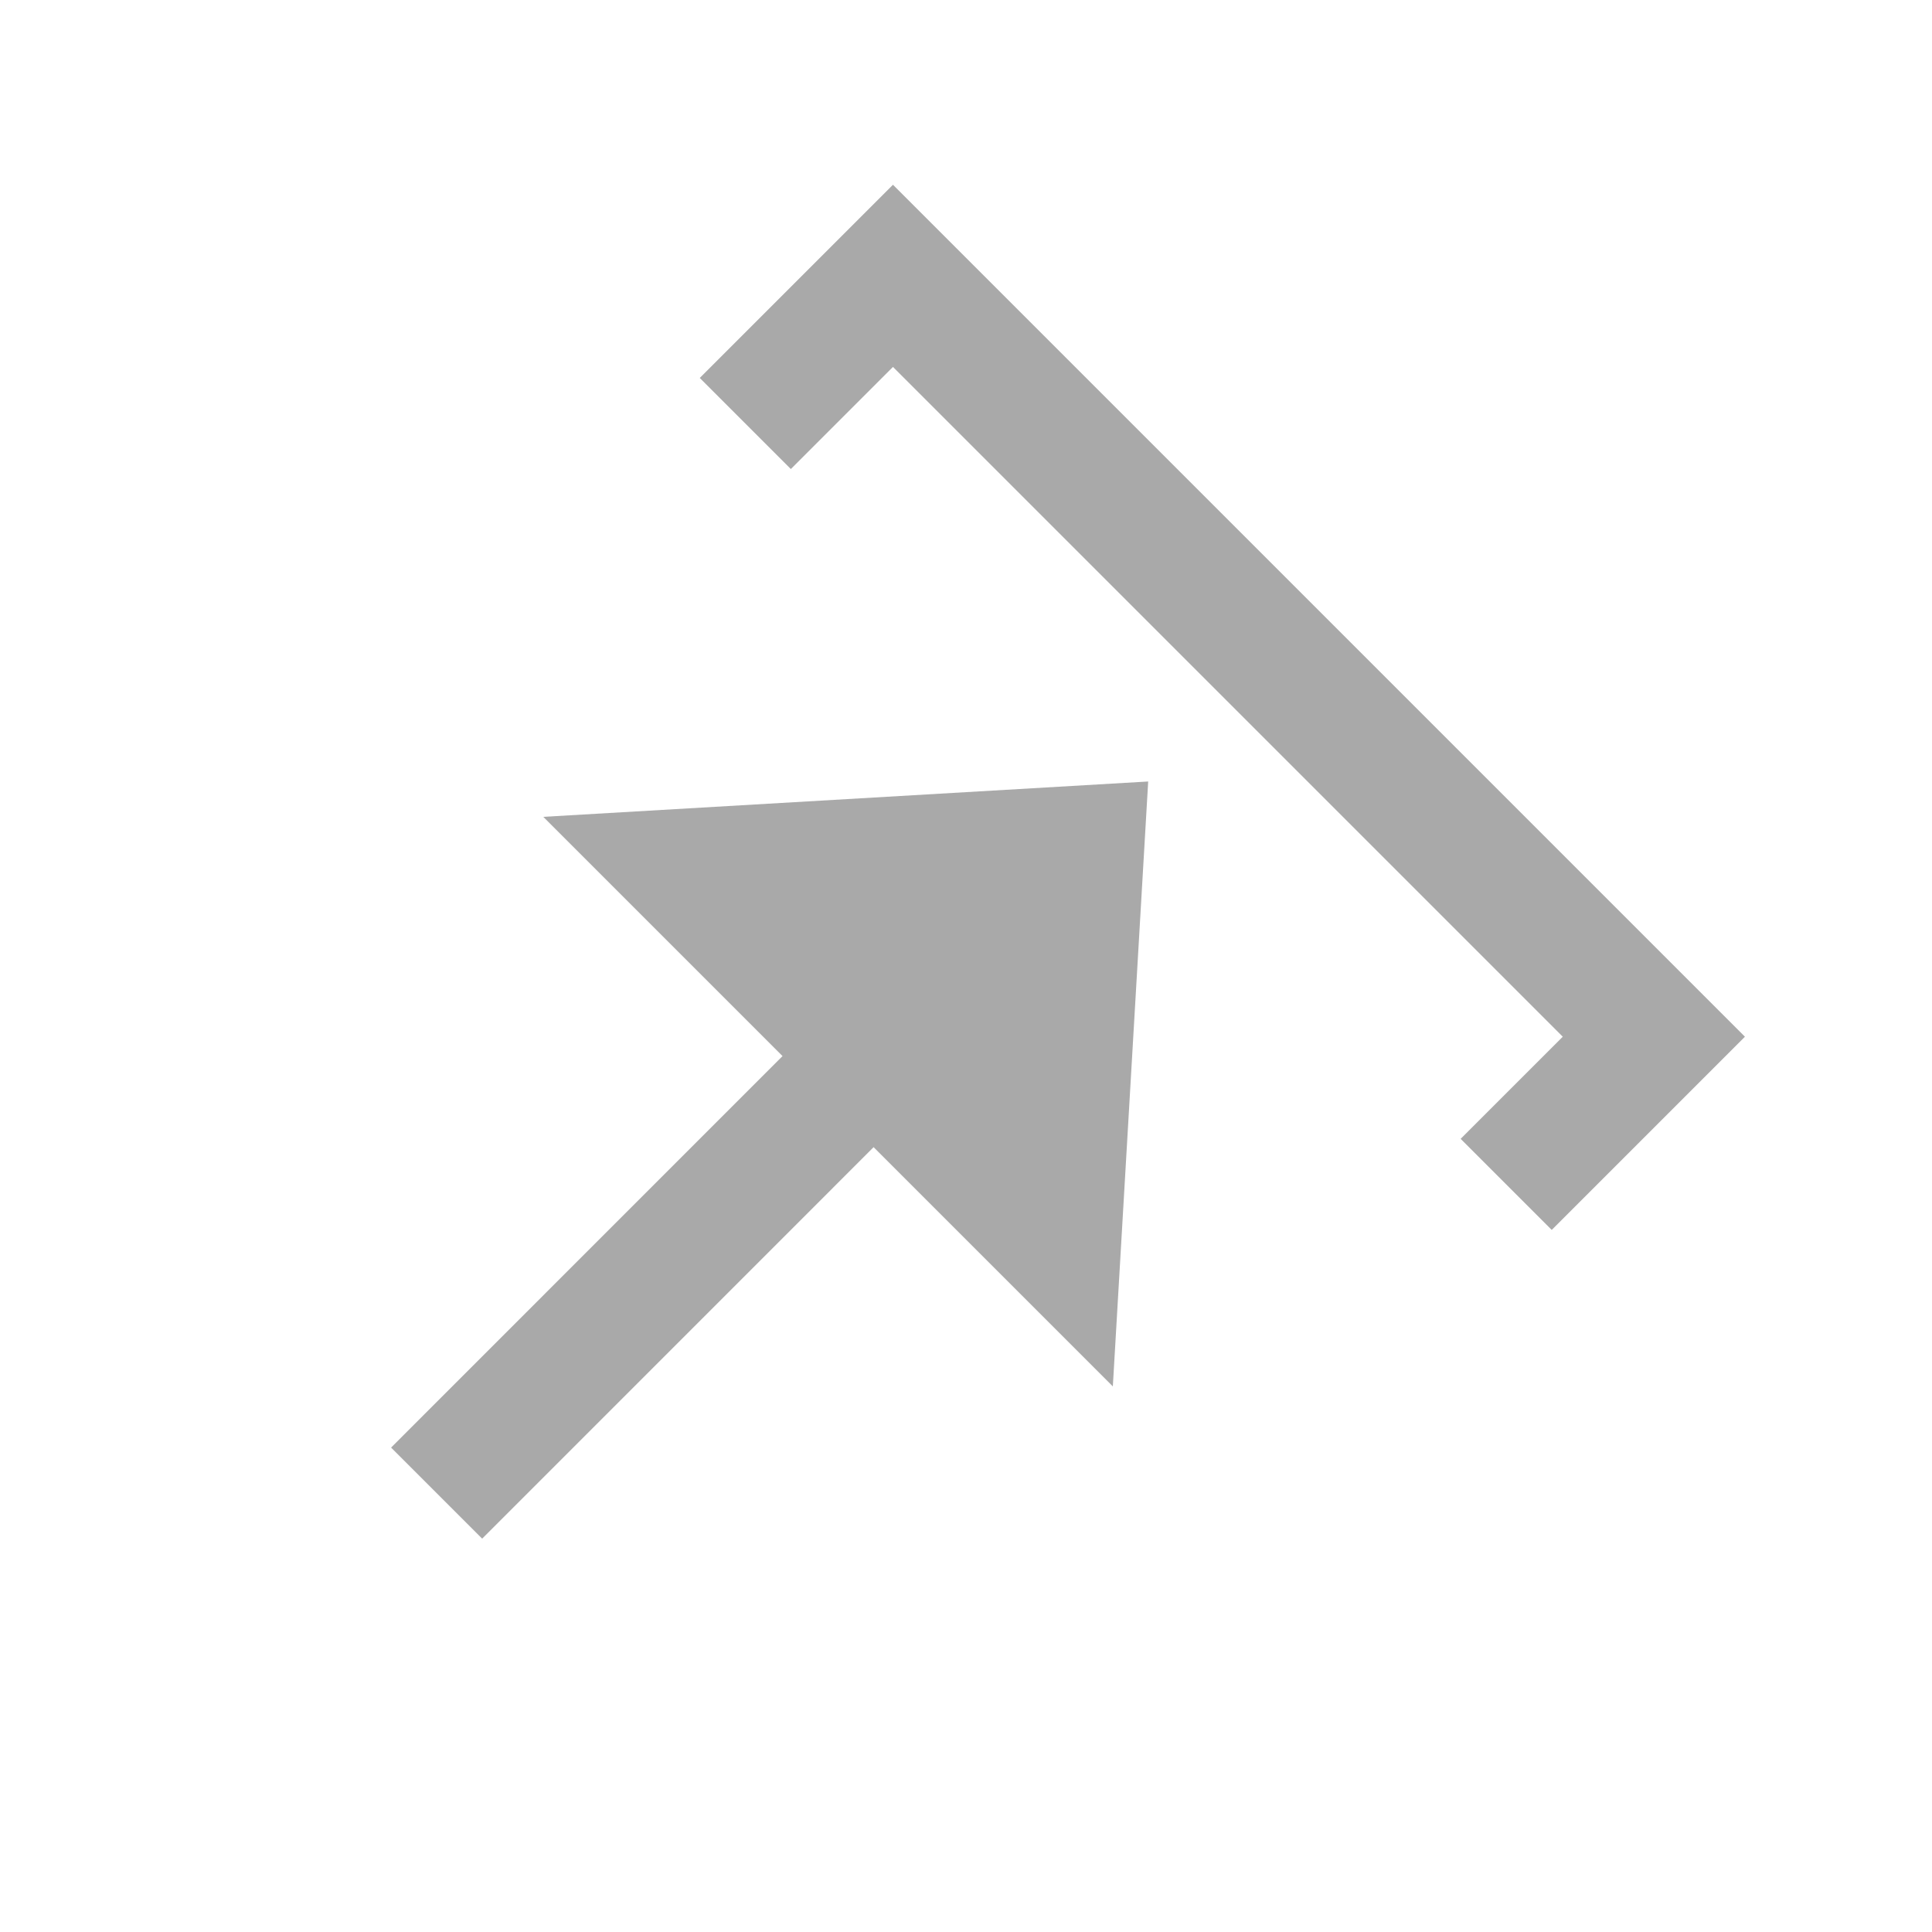
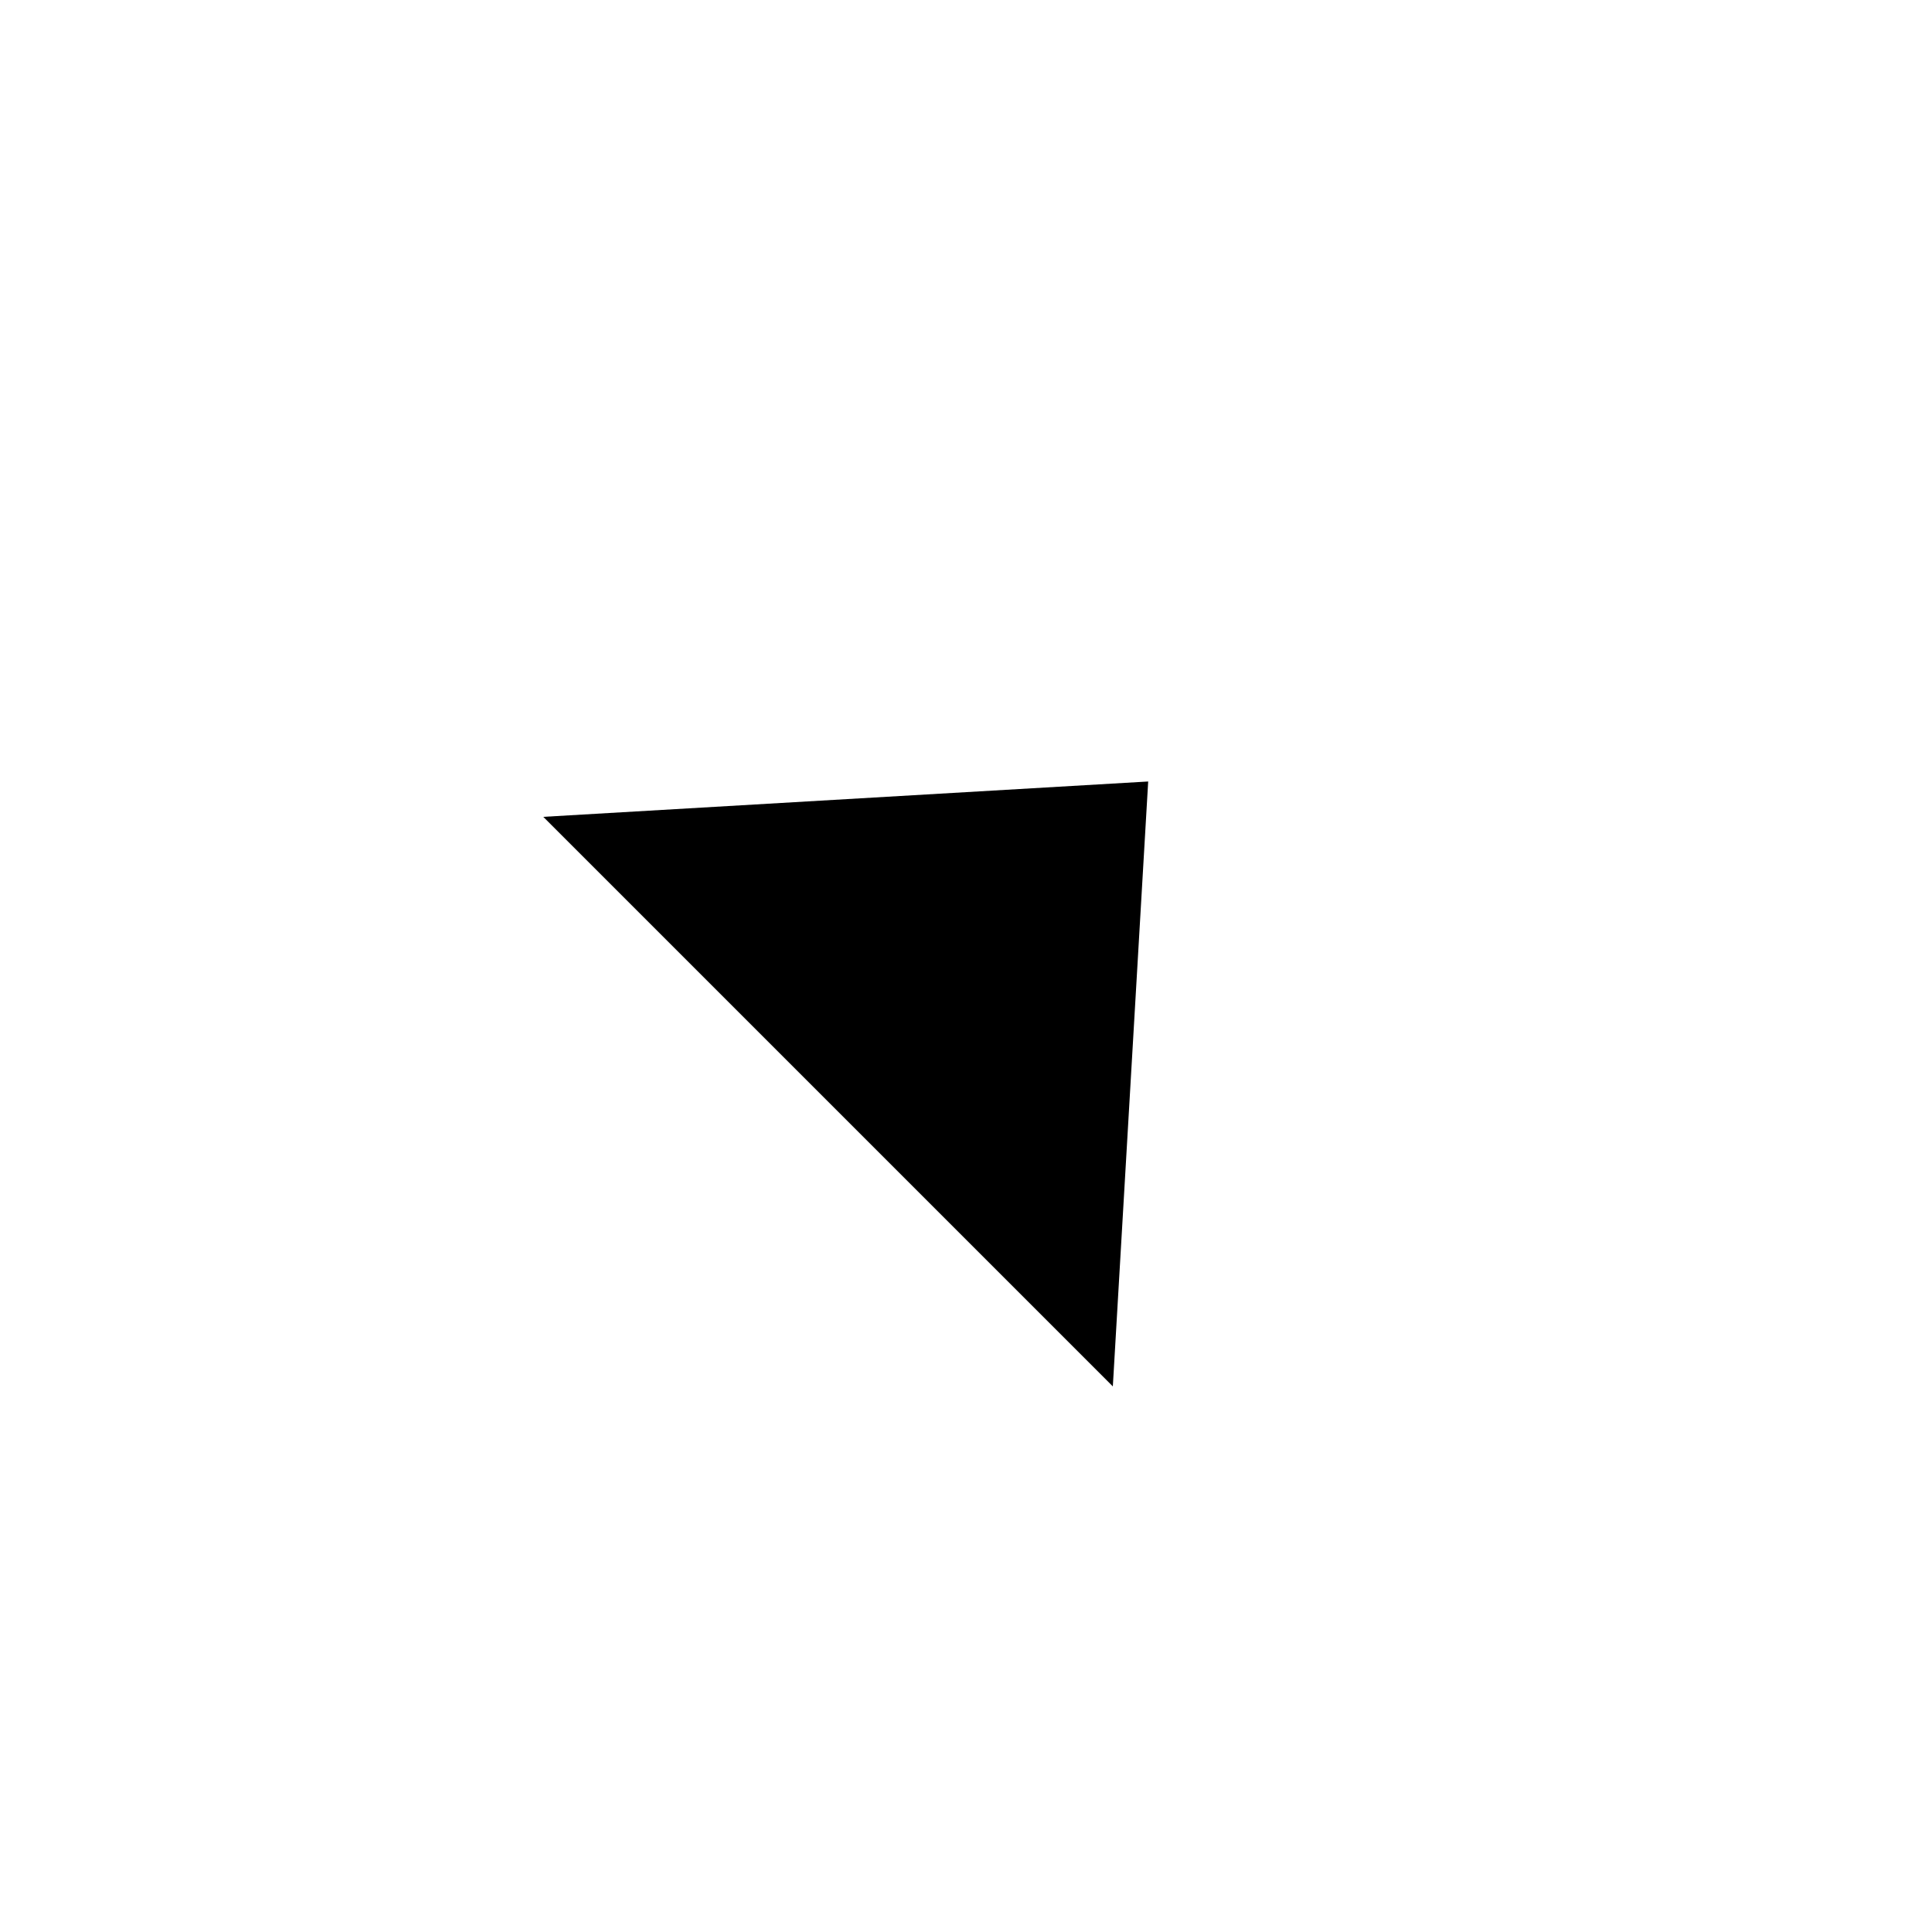
<svg xmlns="http://www.w3.org/2000/svg" xmlns:xlink="http://www.w3.org/1999/xlink" width="30" height="30" id="svg2985" version="1.1">
  <defs id="defs2987">
    <linearGradient gradientTransform="matrix(0.02925754,0,0,0.02094792,-2337.06,1645.897)" y2="-606.336" x2="-1680.355" y1="1441.462" x1="-628.79" gradientUnits="userSpaceOnUse" id="linearGradient4041-8" xlink:href="#linearGradient3809-4" />
    <linearGradient gradientTransform="matrix(0.03422298,0,0,0.02450309,88.4659,41.2573)" y2="460.913" x2="-1426.992" y1="1110.484" x1="-1231.092" gradientUnits="userSpaceOnUse" id="linearGradient4039-2" xlink:href="#linearGradient3817-1" />
    <linearGradient id="linearGradient3809-4">
      <stop id="stop3811-5" offset="0" style="stop-color:#000000;stop-opacity:1;" />
      <stop id="stop3813-5" offset="1" style="stop-color:#00b200;stop-opacity:1;" />
    </linearGradient>
    <linearGradient id="linearGradient3817-1">
      <stop id="stop3819-7" offset="0" style="stop-color:#4c2710;stop-opacity:1;" />
      <stop id="stop3821-1" offset="1" style="stop-color:#2e170a;stop-opacity:1;" />
    </linearGradient>
    <linearGradient xlink:href="#linearGradient3817-1" id="linearGradient3039-1" gradientUnits="userSpaceOnUse" gradientTransform="matrix(0.03422298,0,0,0.02450309,88.4659,41.2573)" x1="-1231.092" y1="1110.484" x2="-1426.992" y2="460.913" />
    <linearGradient xlink:href="#linearGradient3809-4" id="linearGradient3041-5" gradientUnits="userSpaceOnUse" gradientTransform="matrix(0.02925754,0,0,0.02094792,-2337.06,1645.897)" x1="-628.79" y1="1441.462" x2="-1680.355" y2="-606.336" />
    <linearGradient xlink:href="#linearGradient3809-4" id="linearGradient3045-2" gradientUnits="userSpaceOnUse" gradientTransform="matrix(0.00989025,0,0,0.00708125,7.776984,1036.509)" x1="-628.79" y1="1441.462" x2="-1680.355" y2="-606.336" />
    <linearGradient y2="-606.336" x2="-1680.355" y1="1441.462" x1="-628.79" gradientTransform="matrix(0.00989025,0,0,0.00708125,7.776984,1036.509)" gradientUnits="userSpaceOnUse" id="linearGradient3045" xlink:href="#linearGradient3809" />
    <linearGradient y2="-606.336" x2="-1680.355" y1="1441.462" x1="-628.79" gradientTransform="matrix(0.02925754,0,0,0.02094792,-2337.06,1645.897)" gradientUnits="userSpaceOnUse" id="linearGradient3041" xlink:href="#linearGradient3809" />
    <linearGradient y2="460.913" x2="-1426.992" y1="1110.484" x1="-1231.092" gradientTransform="matrix(0.03422298,0,0,0.02450309,88.4659,41.2573)" gradientUnits="userSpaceOnUse" id="linearGradient3039" xlink:href="#linearGradient3817" />
    <linearGradient id="linearGradient3817">
      <stop style="stop-color:#4c2710;stop-opacity:1;" offset="0" id="stop3819" />
      <stop style="stop-color:#2e170a;stop-opacity:1;" offset="1" id="stop3821" />
    </linearGradient>
    <linearGradient id="linearGradient3809">
      <stop style="stop-color:#000000;stop-opacity:1;" offset="0" id="stop3811" />
      <stop style="stop-color:#00b200;stop-opacity:1;" offset="1" id="stop3813" />
    </linearGradient>
    <linearGradient xlink:href="#linearGradient3817" id="linearGradient4039" gradientUnits="userSpaceOnUse" x1="-1231.092" y1="1110.484" x2="-1426.992" y2="460.913" gradientTransform="matrix(0.03422298,0,0,0.02450309,88.4659,41.2573)" />
    <linearGradient xlink:href="#linearGradient3809" id="linearGradient4041" gradientUnits="userSpaceOnUse" x1="-628.79" y1="1441.462" x2="-1680.355" y2="-606.336" gradientTransform="matrix(0.02925754,0,0,0.02094792,-2337.06,1645.897)" />
  </defs>
  <g id="layer1" transform="translate(0,-1022.362)">
-     <path style="fill:#a9a9a9;fill-opacity:1;stroke:none" d="m 8.436,1035.046 9.393,-0.549 -0.549,9.393 z" id="path3012" />
-     <path style="fill:none;stroke:#a9a9a9;stroke-width:2;stroke-linecap:butt;stroke-linejoin:miter;stroke-miterlimit:4;stroke-opacity:1;stroke-dasharray:none" d="m 13.654,1038.672 -6.874,6.875" id="path3014" />
-     <path id="path3784" d="m 11.573,1028.938 2.293,-2.293 11.815,11.815 -2.293,2.293" style="fill:none;stroke:#a9a9a9;stroke-width:2;stroke-linecap:butt;stroke-linejoin:miter;stroke-miterlimit:4;stroke-opacity:1;stroke-dasharray:none" />
+     <path style="fill-opacity:1;stroke:none" d="m 8.436,1035.046 9.393,-0.549 -0.549,9.393 z" id="path3012" />
+     <path style="fill:none;" d="m 13.654,1038.672 -6.874,6.875" id="path3014" />
+     <path id="path3784" d="m 11.573,1028.938 2.293,-2.293 11.815,11.815 -2.293,2.293" style="fill:none;" />
  </g>
</svg>
